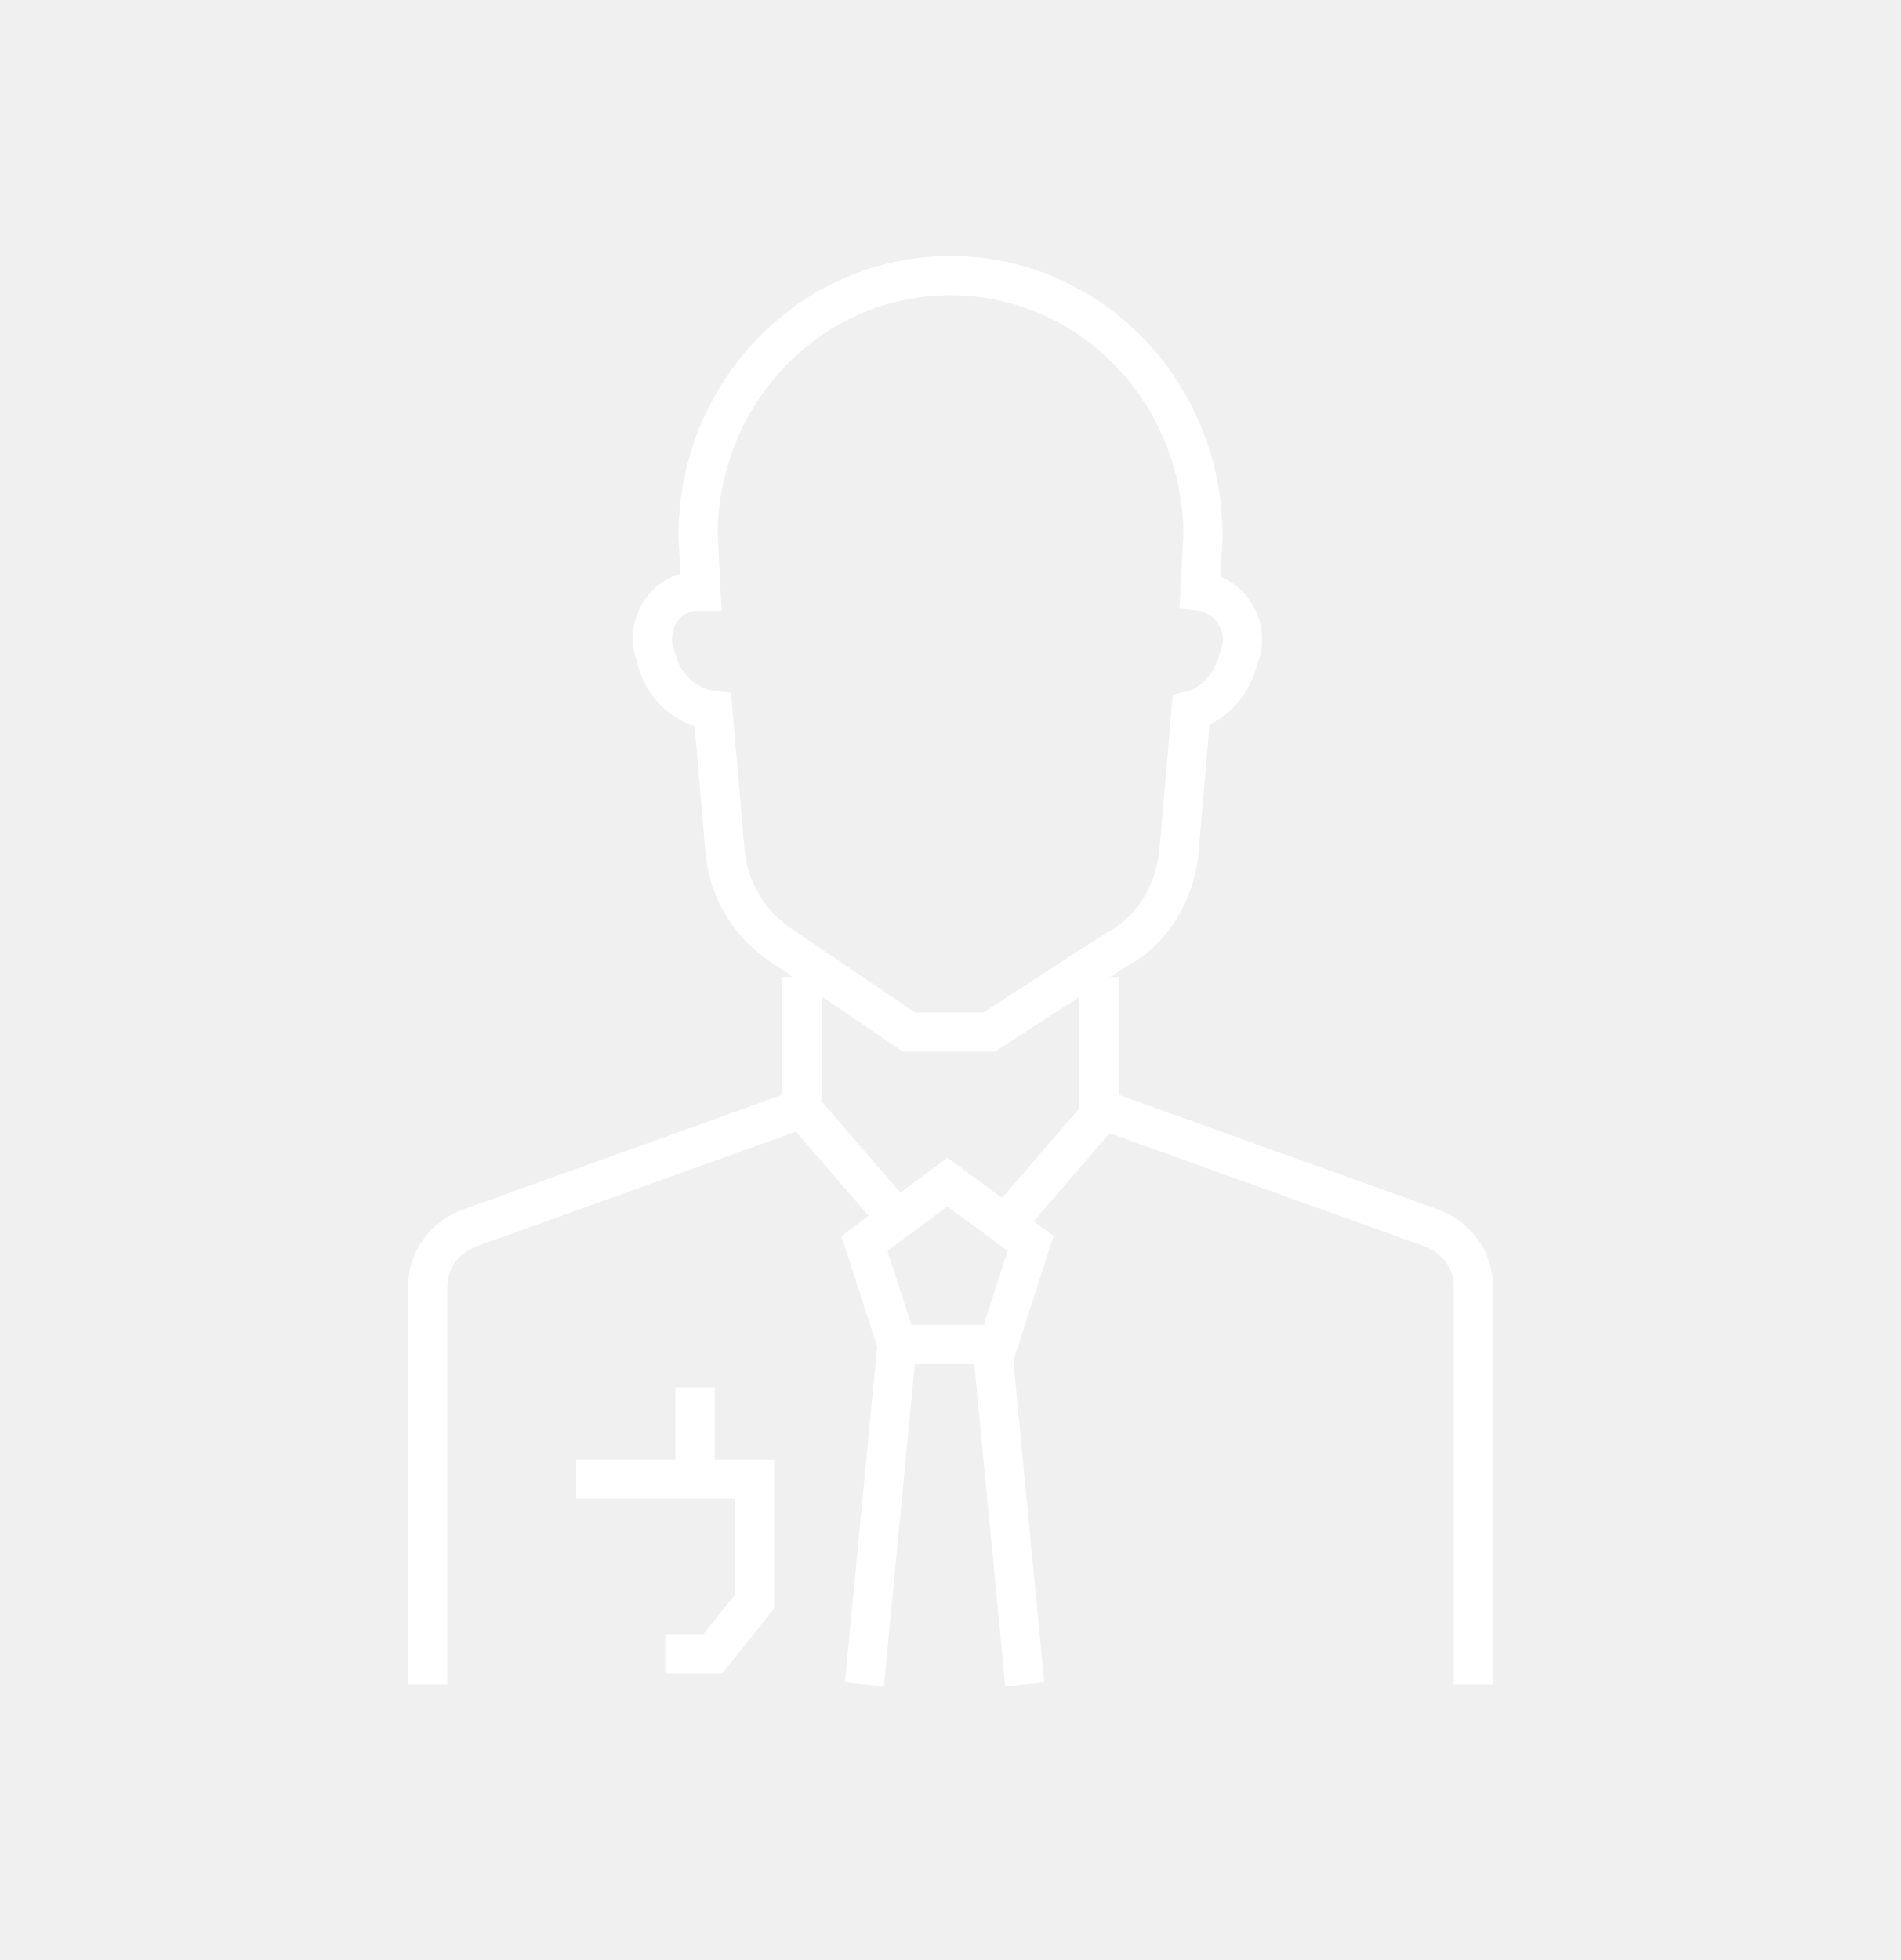
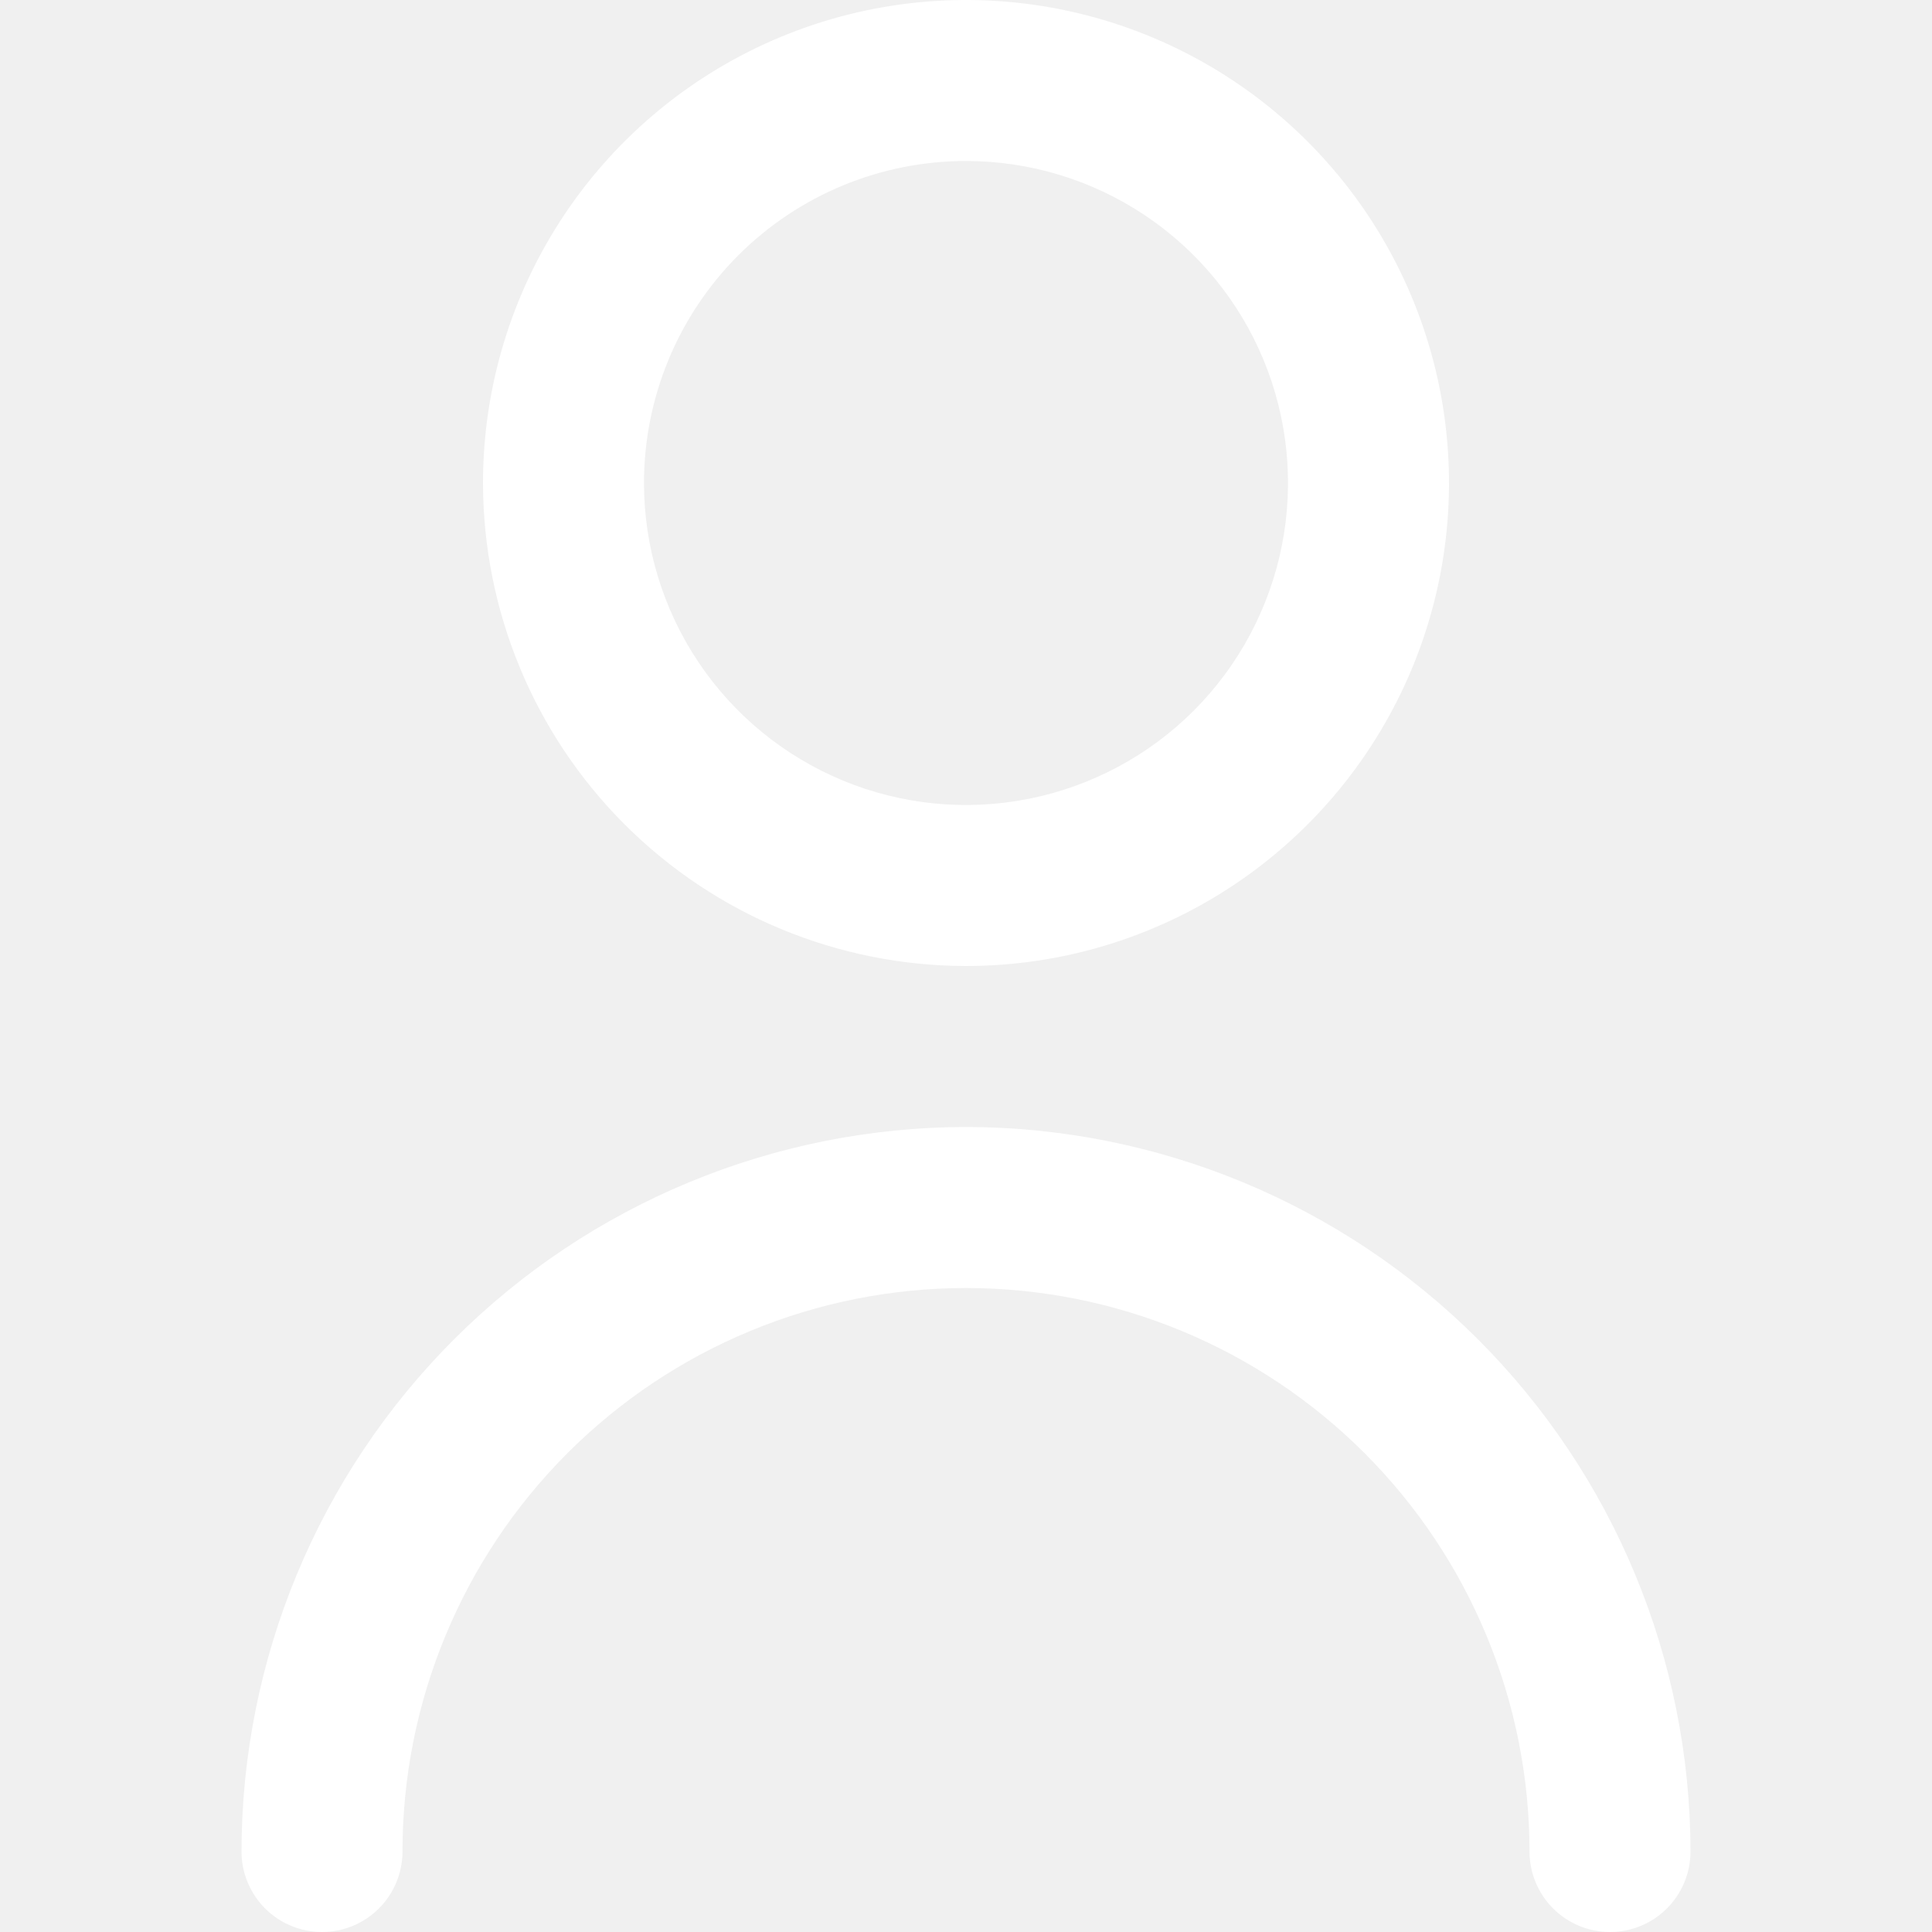
- <svg xmlns="http://www.w3.org/2000/svg" width="97" height="100" viewBox="0 0 97 100" fill="none">
+ <svg xmlns="http://www.w3.org/2000/svg" width="70" height="70" viewBox="0 0 70 70" fill="none">
  <g clip-path="url(#clip0)">
-     <path d="M21.825 85.938V65.625C21.825 64.219 22.734 63.125 23.947 62.656L40.922 56.562V49.844" stroke="white" stroke-width="2" stroke-miterlimit="10" />
-     <path d="M75.175 85.938V65.625C75.175 64.219 74.266 63.125 73.053 62.656L56.078 56.562V49.844" stroke="white" stroke-width="2" stroke-miterlimit="10" />
-     <path d="M61.231 30.156L61.383 27.344C61.383 20 55.623 14.062 48.5 14.062C41.377 14.062 35.617 20 35.617 27.344L35.769 30.156H35.617C34.102 30.156 33.041 31.562 33.344 33.125L33.495 33.594C33.798 35 35.011 36.094 36.375 36.25L36.981 43.281C37.133 45.469 38.345 47.344 40.164 48.438L46.378 52.656H50.47L56.987 48.438C58.806 47.5 60.019 45.469 60.17 43.281L60.776 36.25C61.989 35.938 62.898 34.844 63.202 33.594L63.353 33.125C63.656 31.719 62.595 30.312 61.231 30.156Z" stroke="white" stroke-width="2" stroke-miterlimit="10" />
-     <path d="M45.772 68.594L44.105 63.438L48.348 60.312L52.592 63.438L50.925 68.594H45.772Z" stroke="white" stroke-width="2" stroke-miterlimit="10" />
-     <path d="M45.772 68.594L44.105 85.938" stroke="white" stroke-width="2" stroke-miterlimit="10" />
-     <path d="M50.622 68.594L52.289 85.938" stroke="white" stroke-width="2" stroke-miterlimit="10" />
-     <path d="M40.922 56.562L45.772 62.188" stroke="white" stroke-width="2" stroke-miterlimit="10" />
-     <path d="M56.381 56.562L51.531 62.188" stroke="white" stroke-width="2" stroke-miterlimit="10" />
-     <path d="M29.403 75.469H38.497V81.719L36.375 84.375H33.95" stroke="white" stroke-width="2" stroke-miterlimit="10" />
-     <path d="M35.466 70.781V75.469" stroke="white" stroke-width="2" stroke-miterlimit="10" />
+     <path d="M35 35C38.461 35 41.845 33.974 44.722 32.051C47.6 30.128 49.843 27.395 51.168 24.197C52.492 20.999 52.839 17.481 52.164 14.086C51.489 10.691 49.822 7.573 47.374 5.126C44.927 2.678 41.809 1.012 38.414 0.336C35.019 -0.339 31.501 0.008 28.303 1.332C25.105 2.657 22.372 4.9 20.449 7.778C18.526 10.655 17.5 14.039 17.5 17.5C17.505 22.14 19.35 26.588 22.631 29.869C25.912 33.15 30.36 34.995 35 35ZM35 5.833C37.307 5.833 39.563 6.518 41.482 7.8C43.4 9.081 44.896 10.904 45.779 13.035C46.662 15.167 46.893 17.513 46.443 19.776C45.992 22.039 44.881 24.118 43.25 25.75C41.618 27.381 39.539 28.492 37.276 28.942C35.013 29.393 32.667 29.162 30.535 28.279C28.404 27.396 26.581 25.9 25.299 23.982C24.018 22.063 23.333 19.808 23.333 17.5C23.333 14.406 24.562 11.438 26.75 9.25C28.938 7.062 31.906 5.833 35 5.833Z" fill="white" />
+     <path d="M35 40.833C28.04 40.841 21.368 43.609 16.447 48.53C11.526 53.452 8.758 60.124 8.75 67.083C8.75 67.857 9.057 68.599 9.604 69.146C10.151 69.693 10.893 70 11.667 70C12.44 70 13.182 69.693 13.729 69.146C14.276 68.599 14.583 67.857 14.583 67.083C14.583 61.669 16.734 56.475 20.563 52.647C24.392 48.818 29.585 46.667 35 46.667C40.415 46.667 45.608 48.818 49.437 52.647C53.266 56.475 55.417 61.669 55.417 67.083C55.417 67.857 55.724 68.599 56.271 69.146C56.818 69.693 57.56 70 58.333 70C59.107 70 59.849 69.693 60.396 69.146C60.943 68.599 61.25 67.857 61.25 67.083C61.242 60.124 58.474 53.452 53.553 48.53C48.632 43.609 41.96 40.841 35 40.833Z" fill="white" />
  </g>
  <defs>
    <clipPath id="clip0">
-       <rect width="97" height="100" fill="white" />
+       <rect width="70" height="70" fill="white" />
    </clipPath>
  </defs>
</svg>
